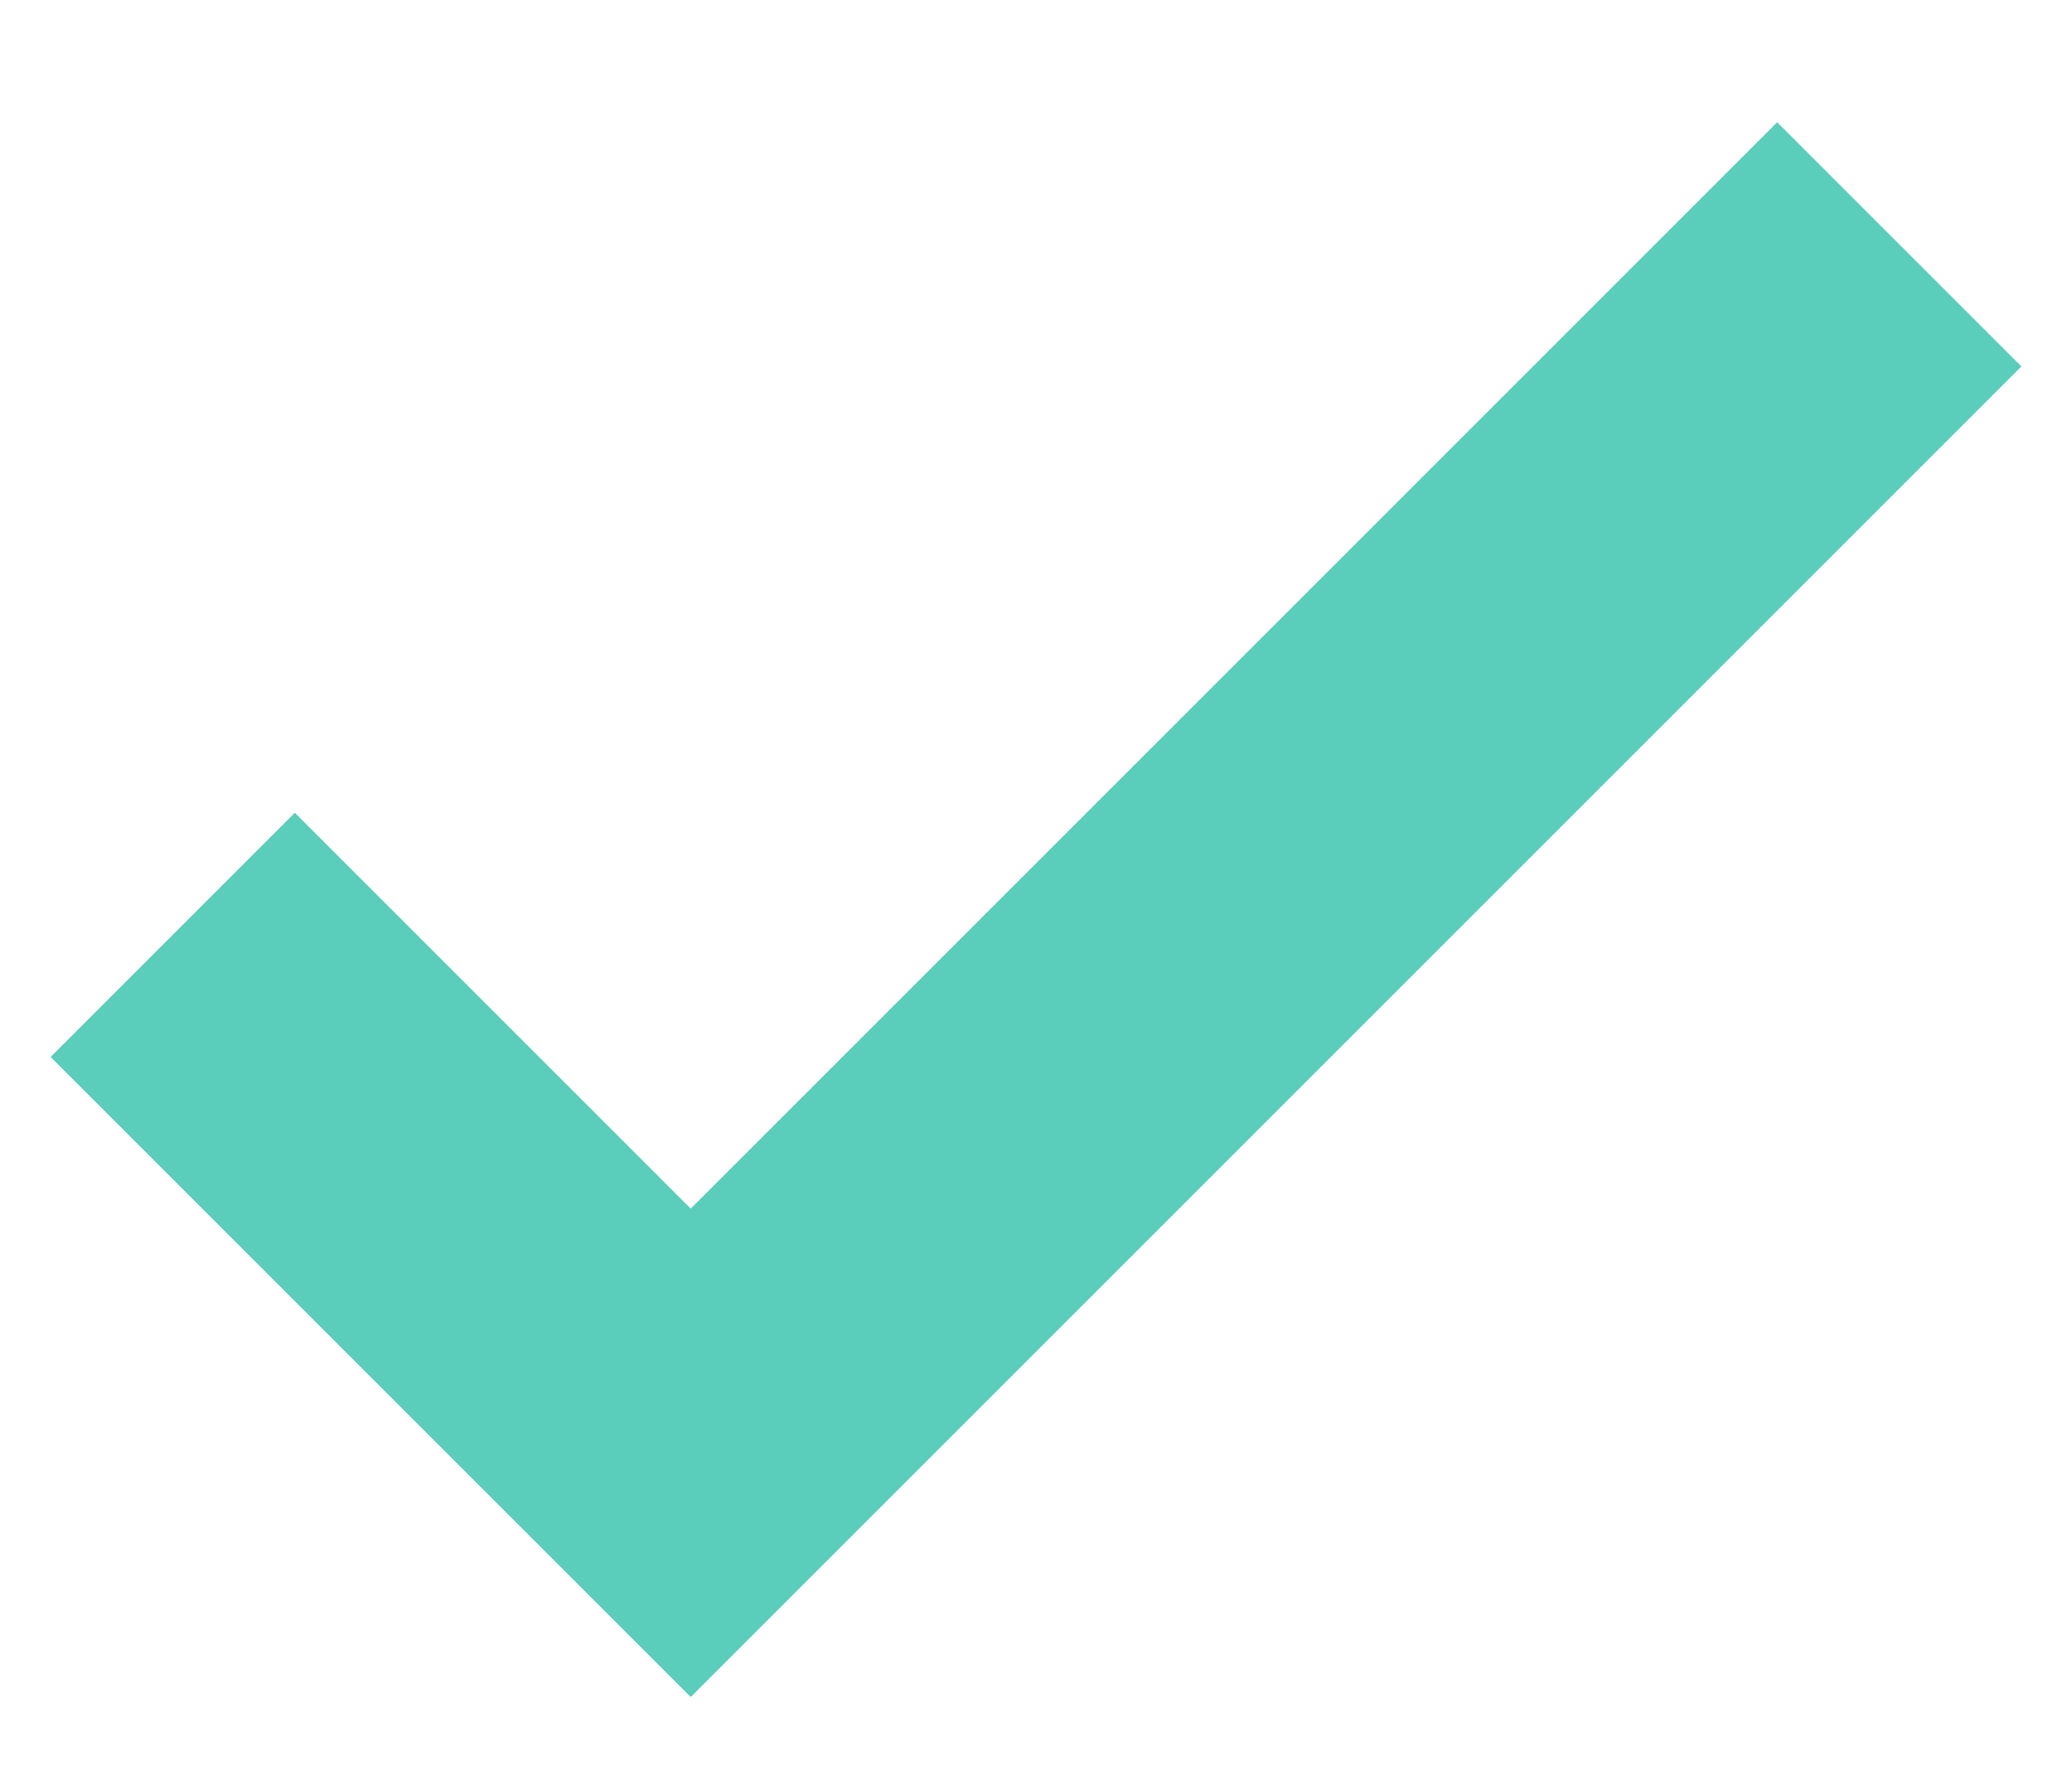
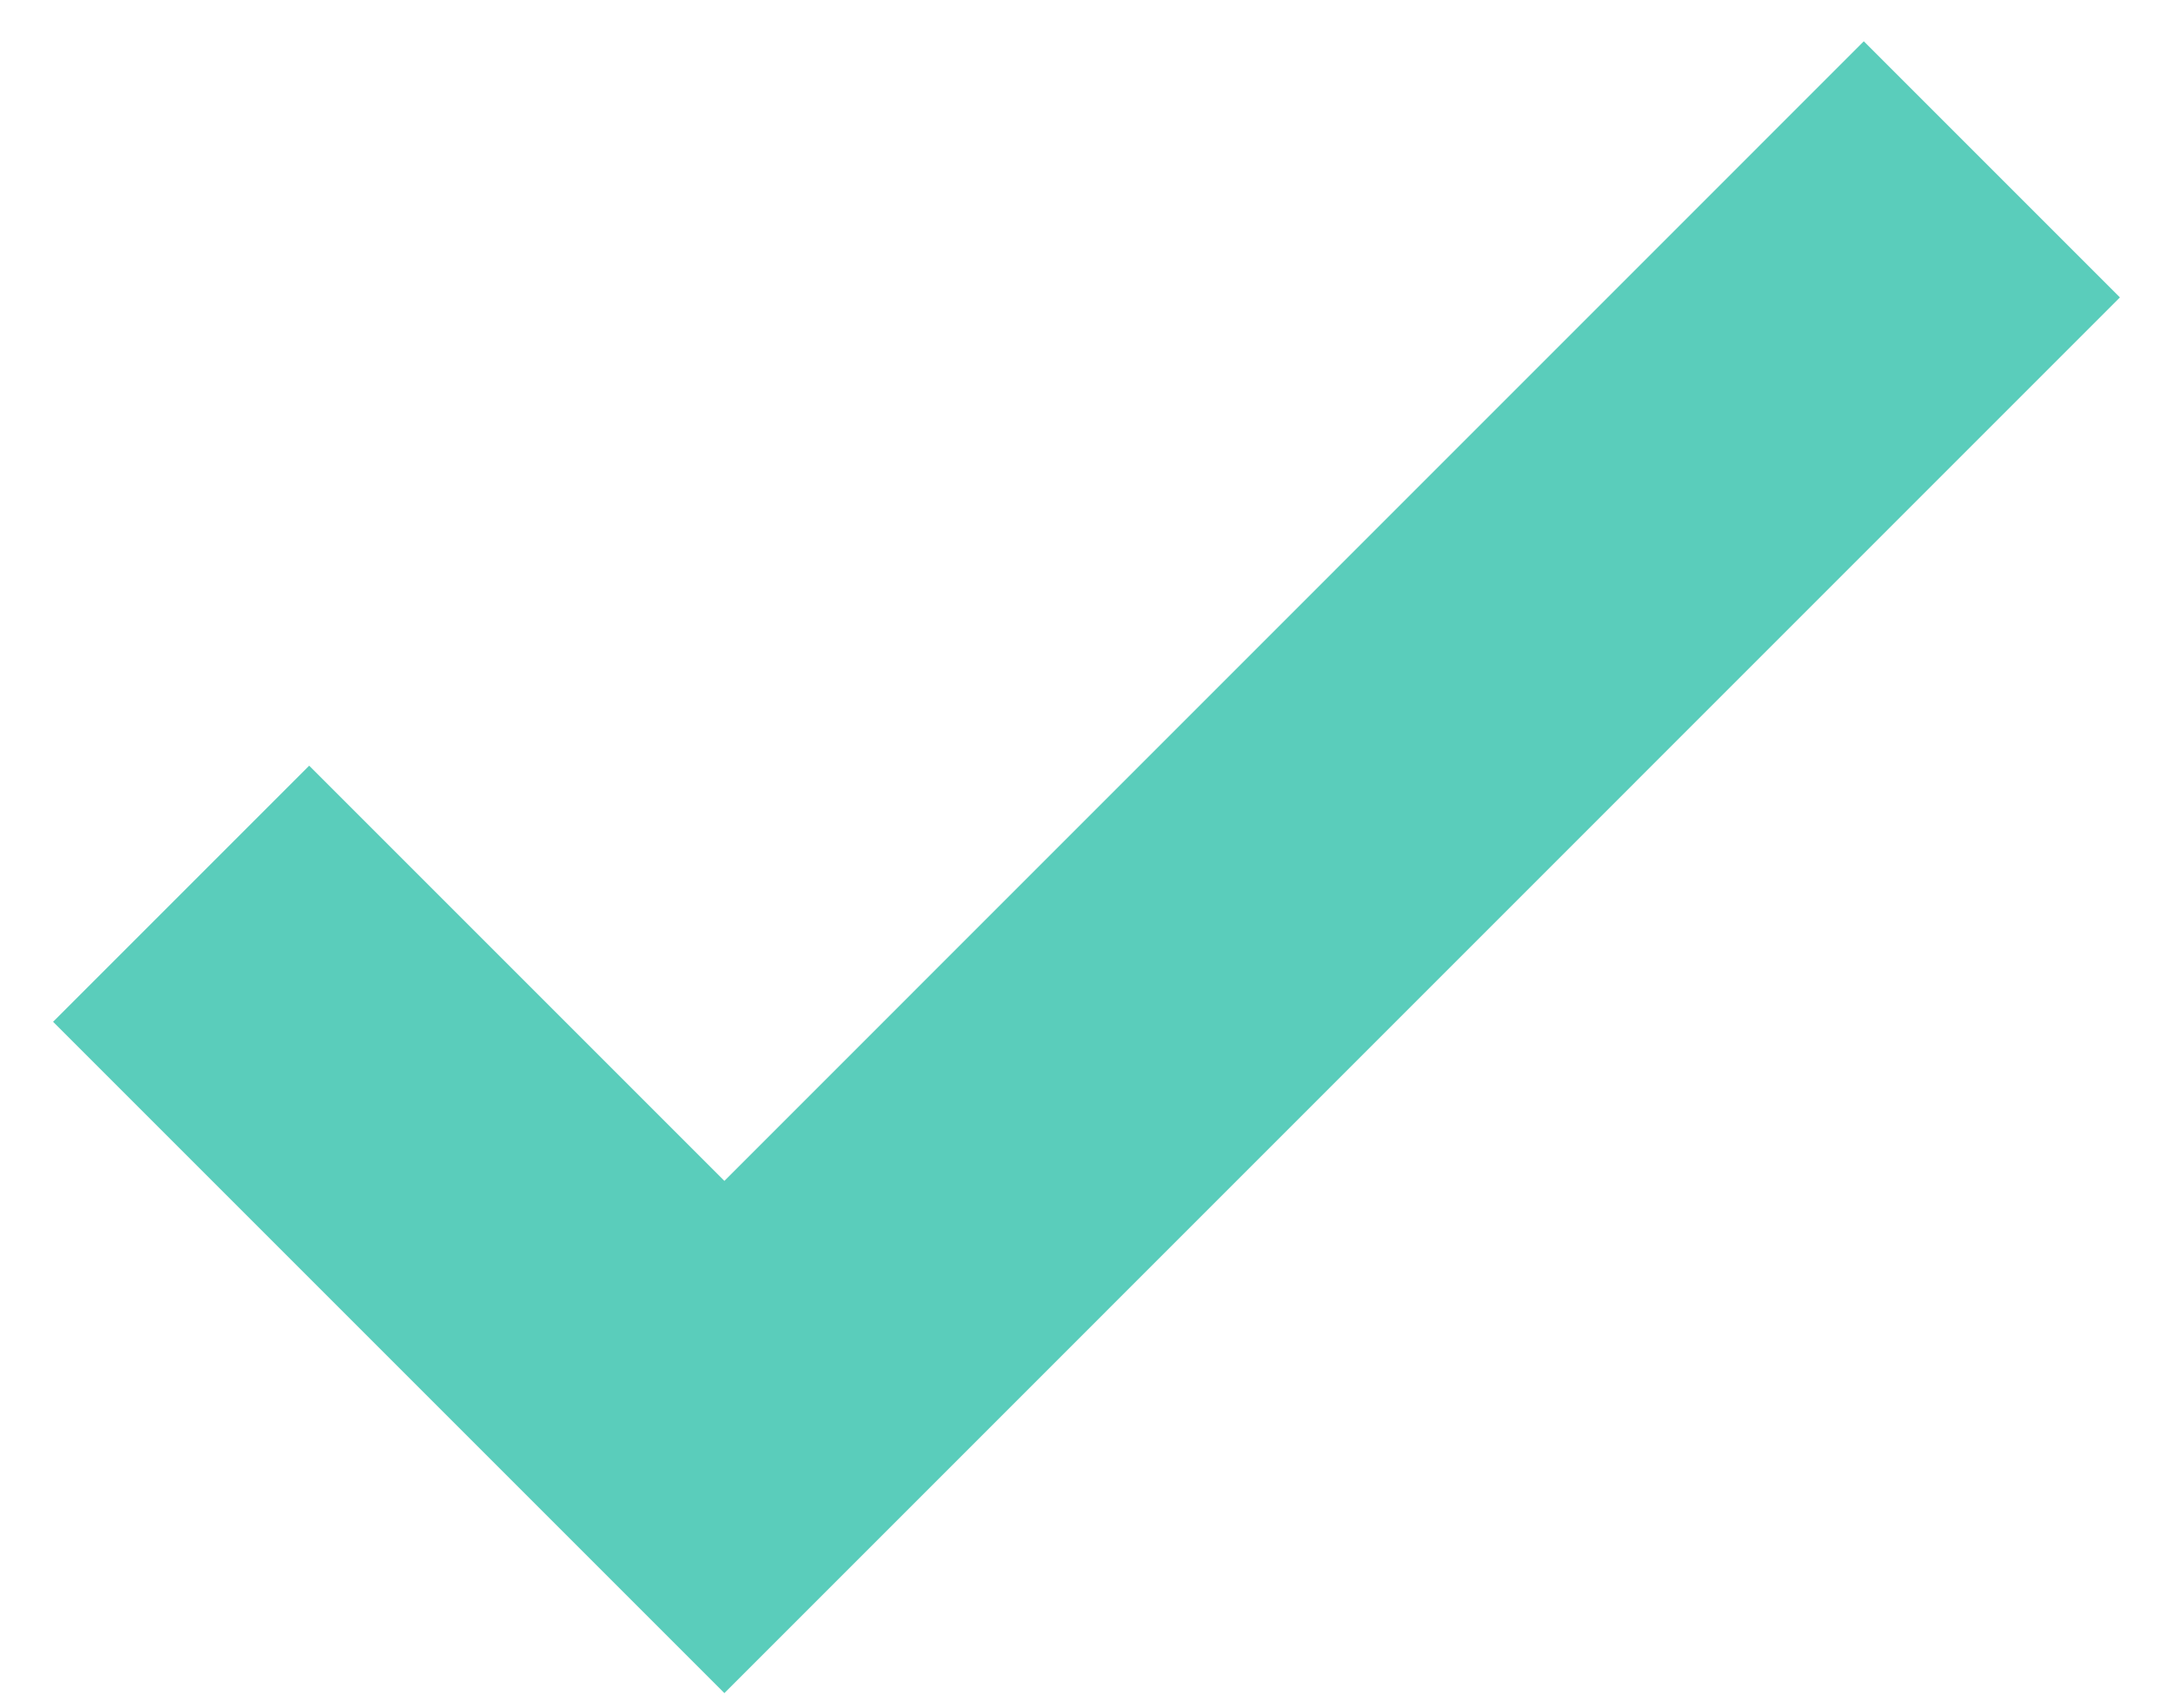
- <svg xmlns="http://www.w3.org/2000/svg" width="14" height="12" viewBox="0 0 14 12" fill="none">
-   <path fill-rule="evenodd" clip-rule="evenodd" d="M13.658 2.476L4.667 11.467L0.342 7.142L1.992 5.492L4.667 8.167L12.008 0.826L13.658 2.476Z" fill="#5ACDBB" />
+ <svg xmlns="http://www.w3.org/2000/svg" width="14" height="11" viewBox="0 0 14 11" fill="none">
+   <path fill-rule="evenodd" clip-rule="evenodd" d="M13.658 1.916L4.667 10.908L0.342 6.583L1.992 4.933L4.667 7.608L12.008 0.266L13.658 1.916Z" fill="#5ACDBB" />
</svg>
